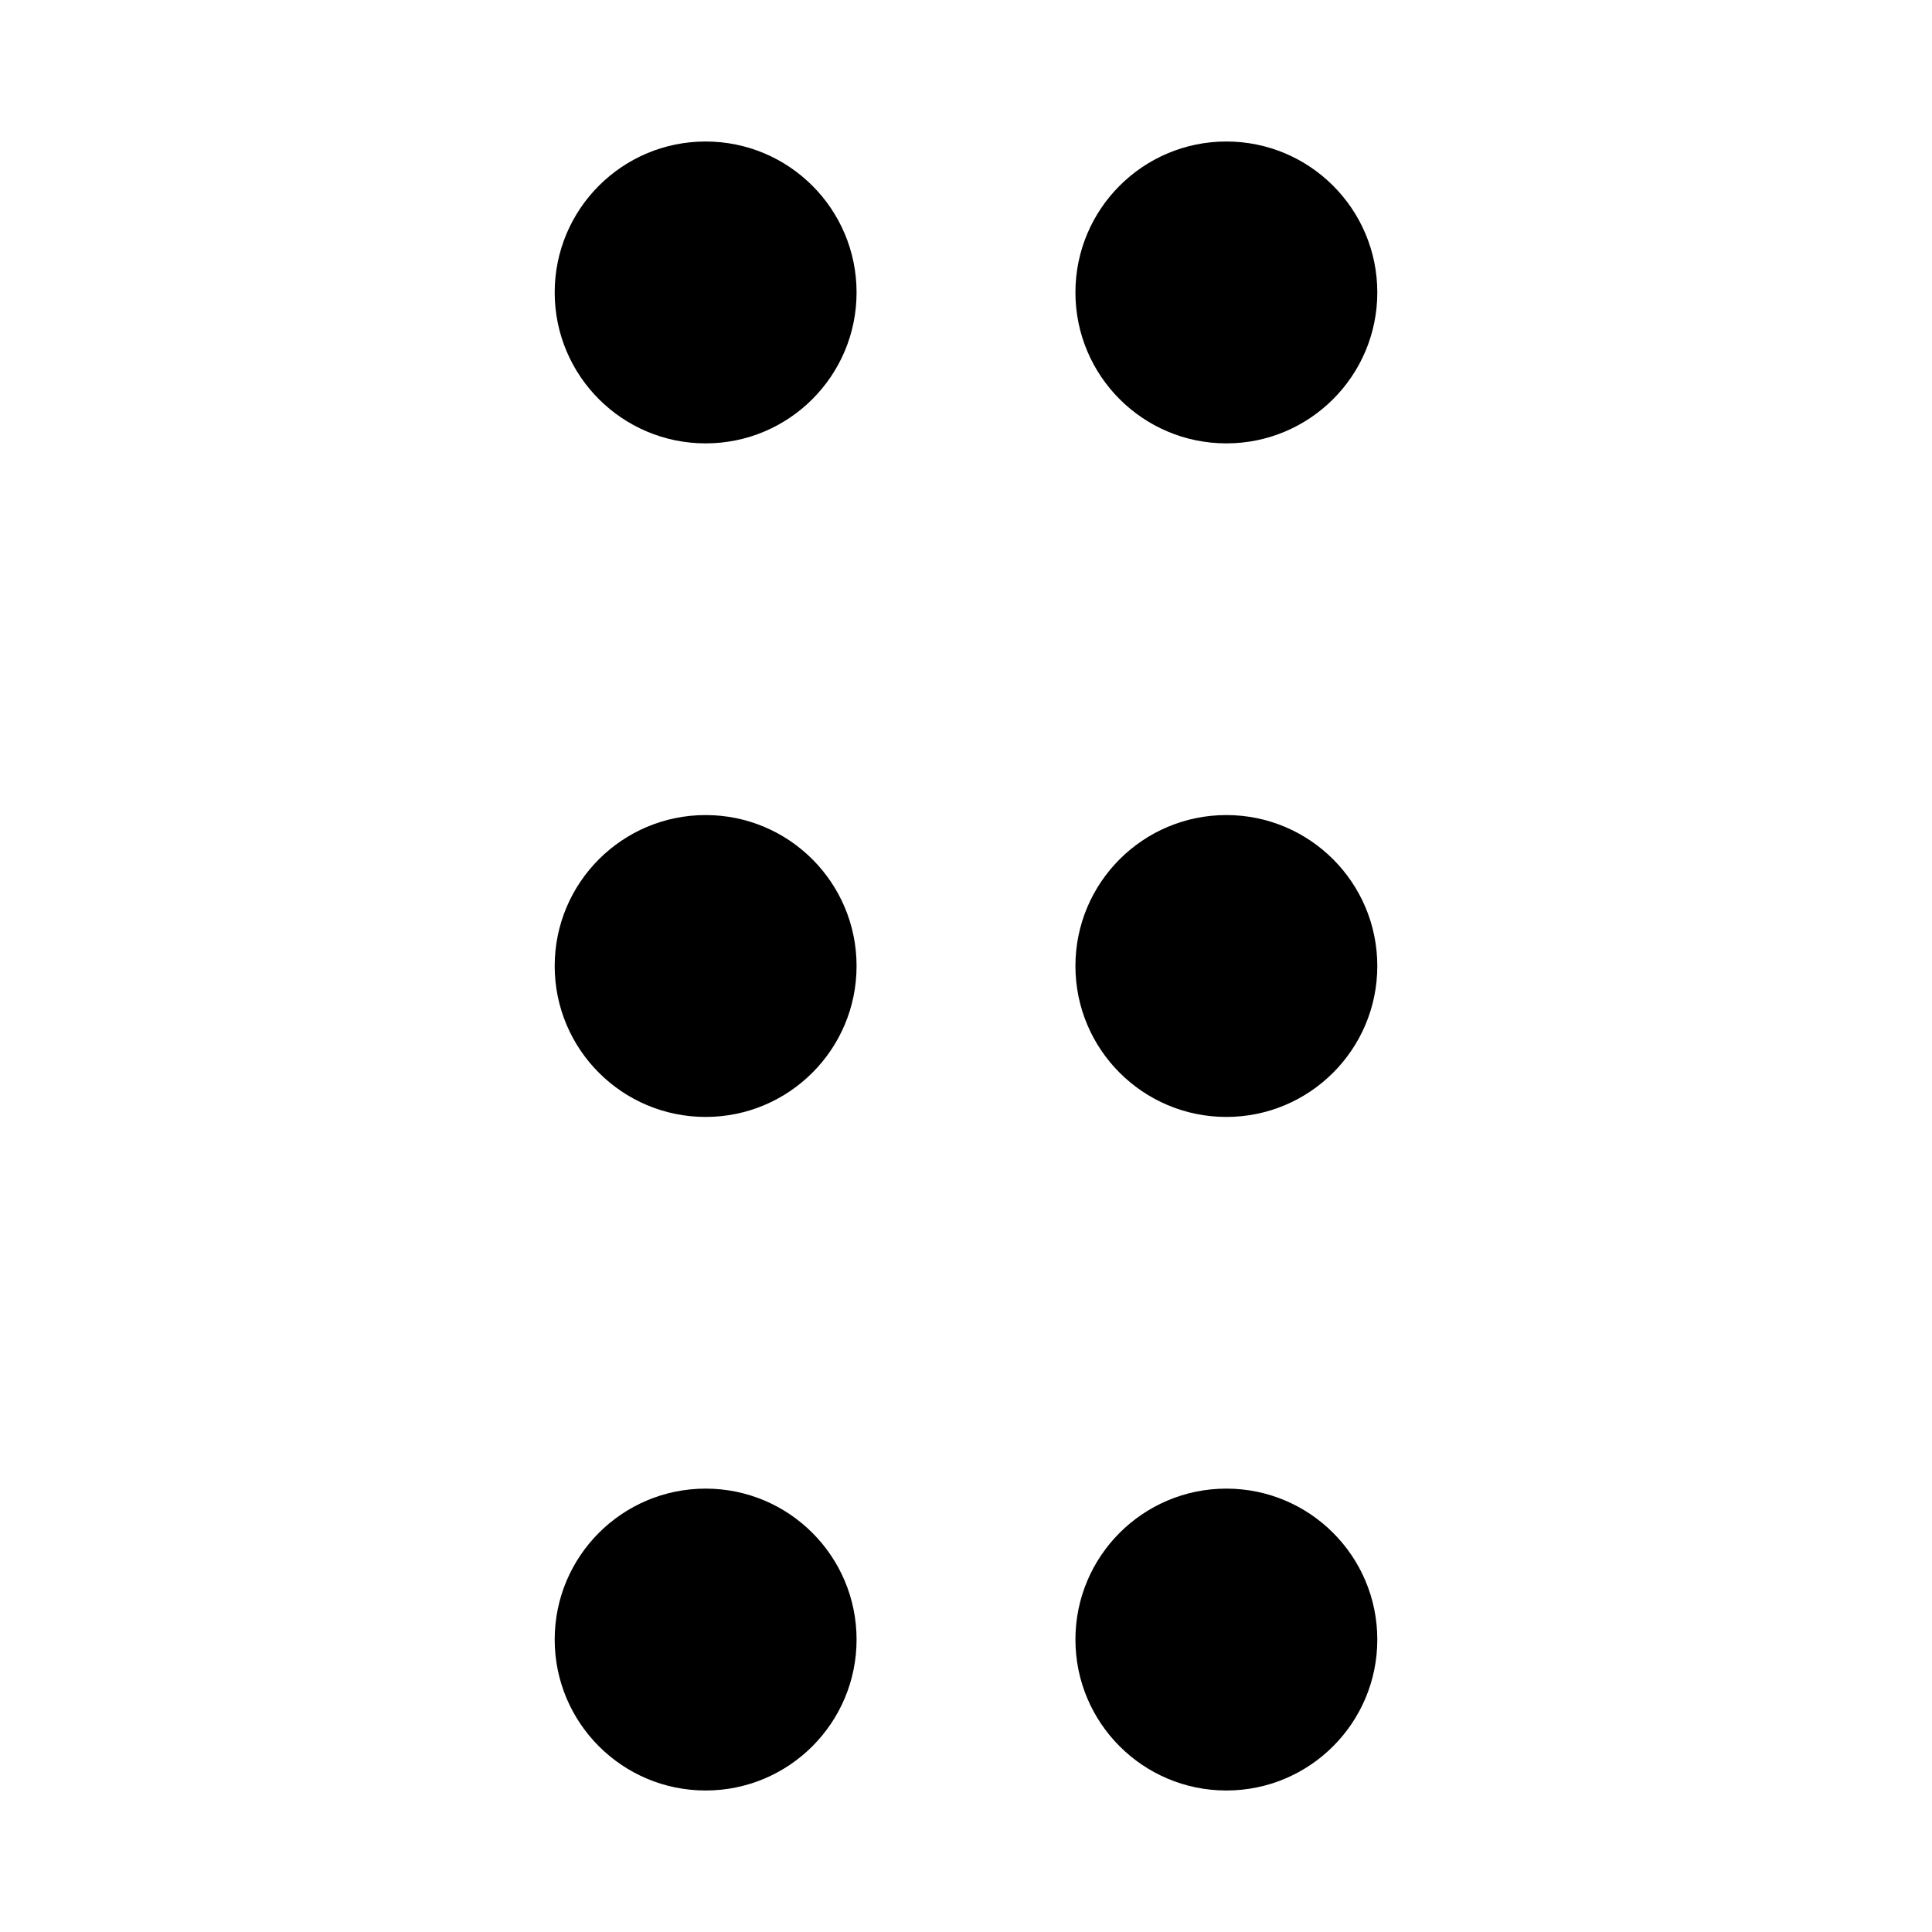
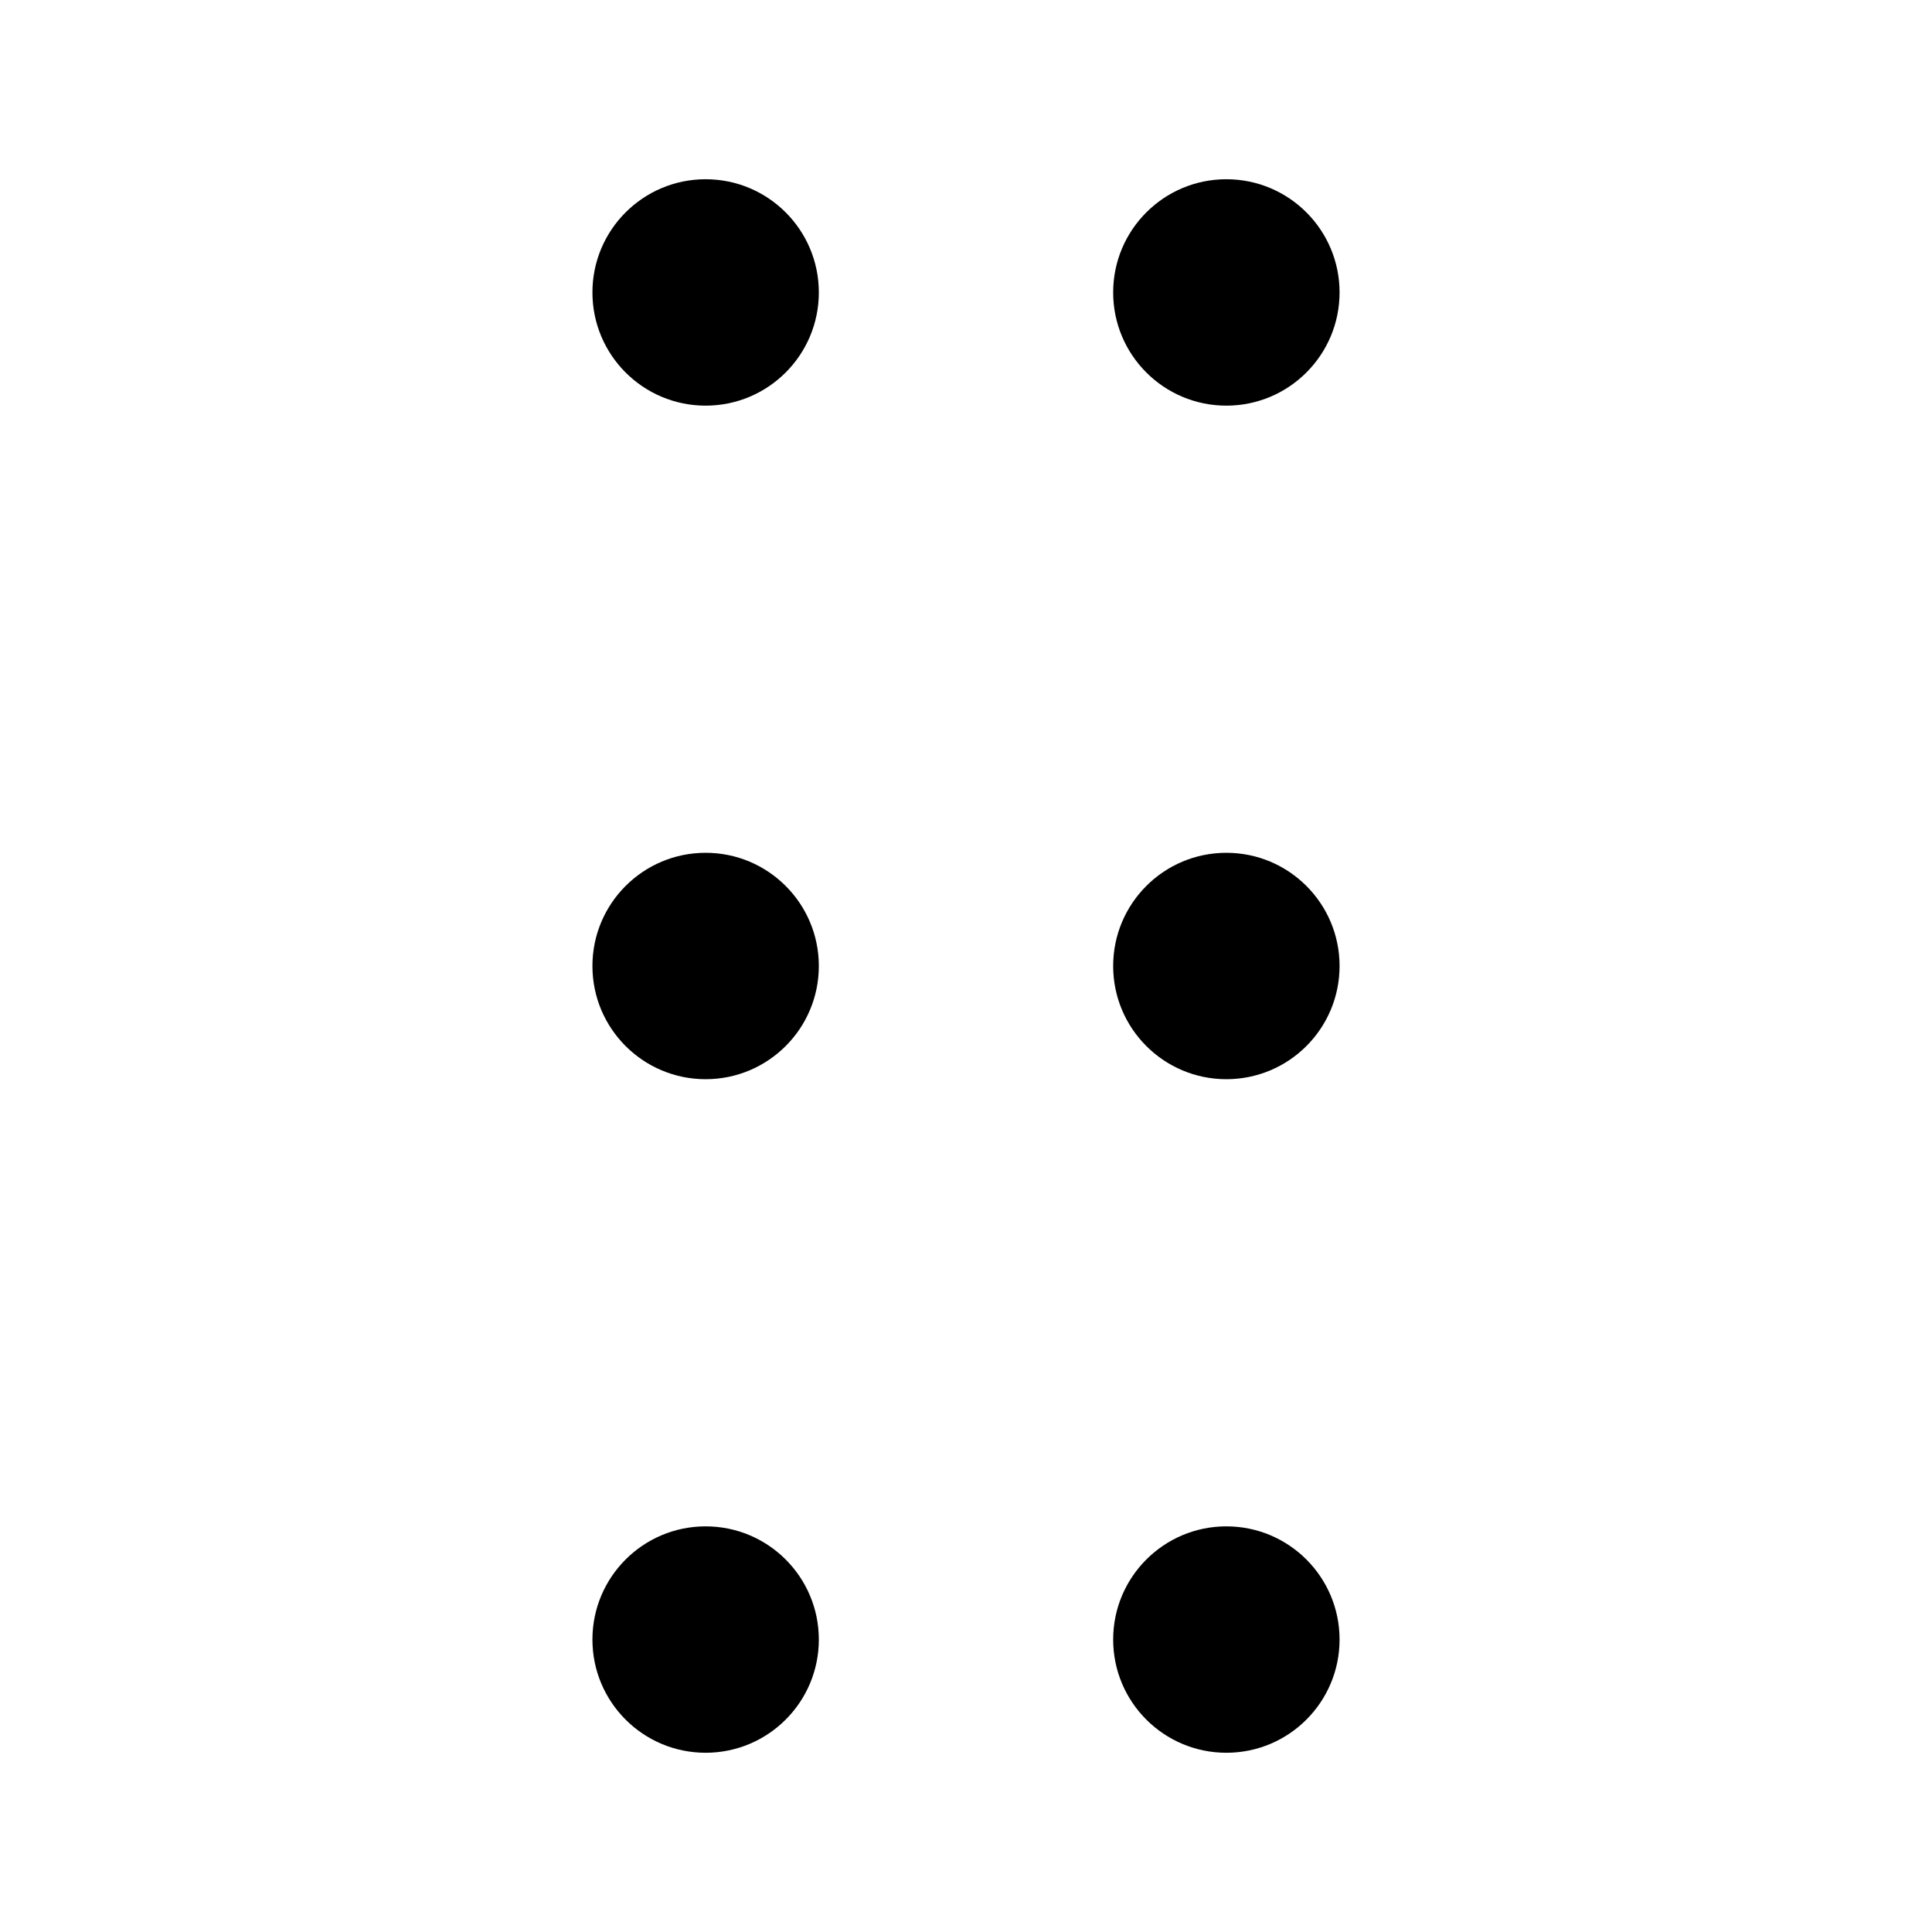
<svg xmlns="http://www.w3.org/2000/svg" version="1.1" x="0px" y="0px" viewBox="0 0 1024 1024">
-   <circle cx="374" cy="155" r="80" />
-   <circle cx="374" cy="512" r="80" />
-   <circle cx="374" cy="869" r="80" />
-   <circle cx="650" cy="155" r="80" />
-   <circle cx="650" cy="512" r="80" />
-   <circle cx="650" cy="869" r="80" />
+   <circle cx="374" cy="155" r="60" />
+   <circle cx="374" cy="512" r="60" />
+   <circle cx="374" cy="869" r="60" />
+   <circle cx="650" cy="155" r="60" />
+   <circle cx="650" cy="512" r="60" />
+   <circle cx="650" cy="869" r="60" />
</svg>
